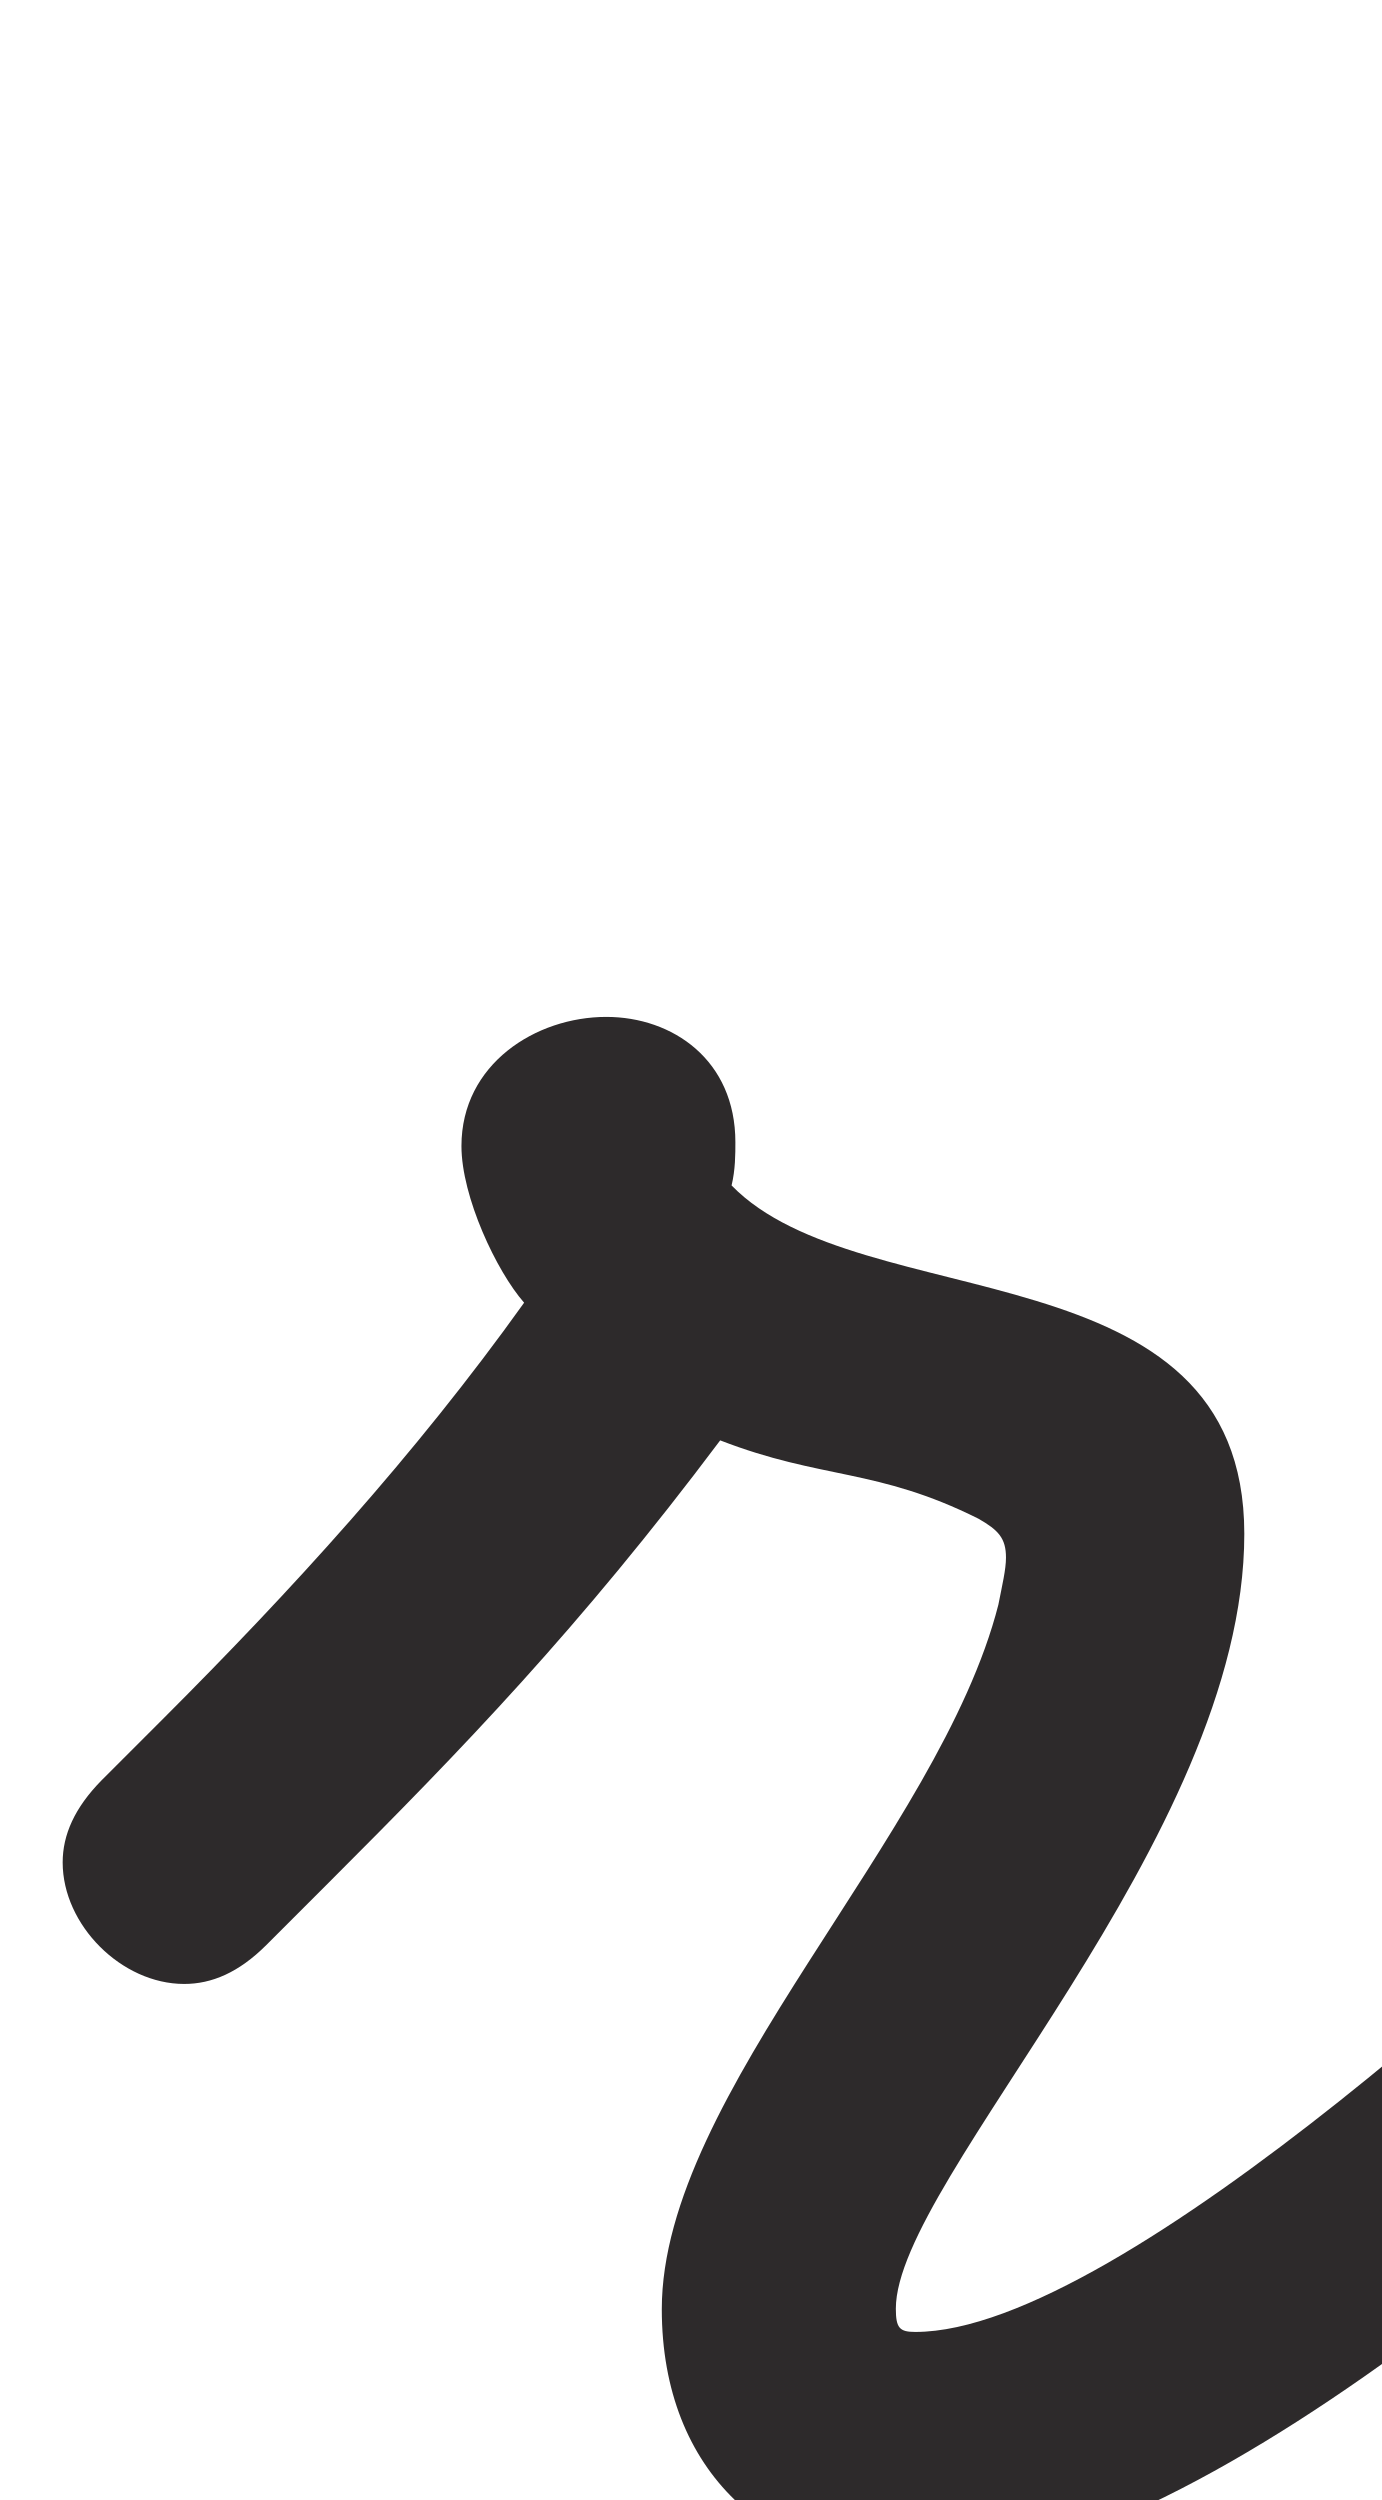
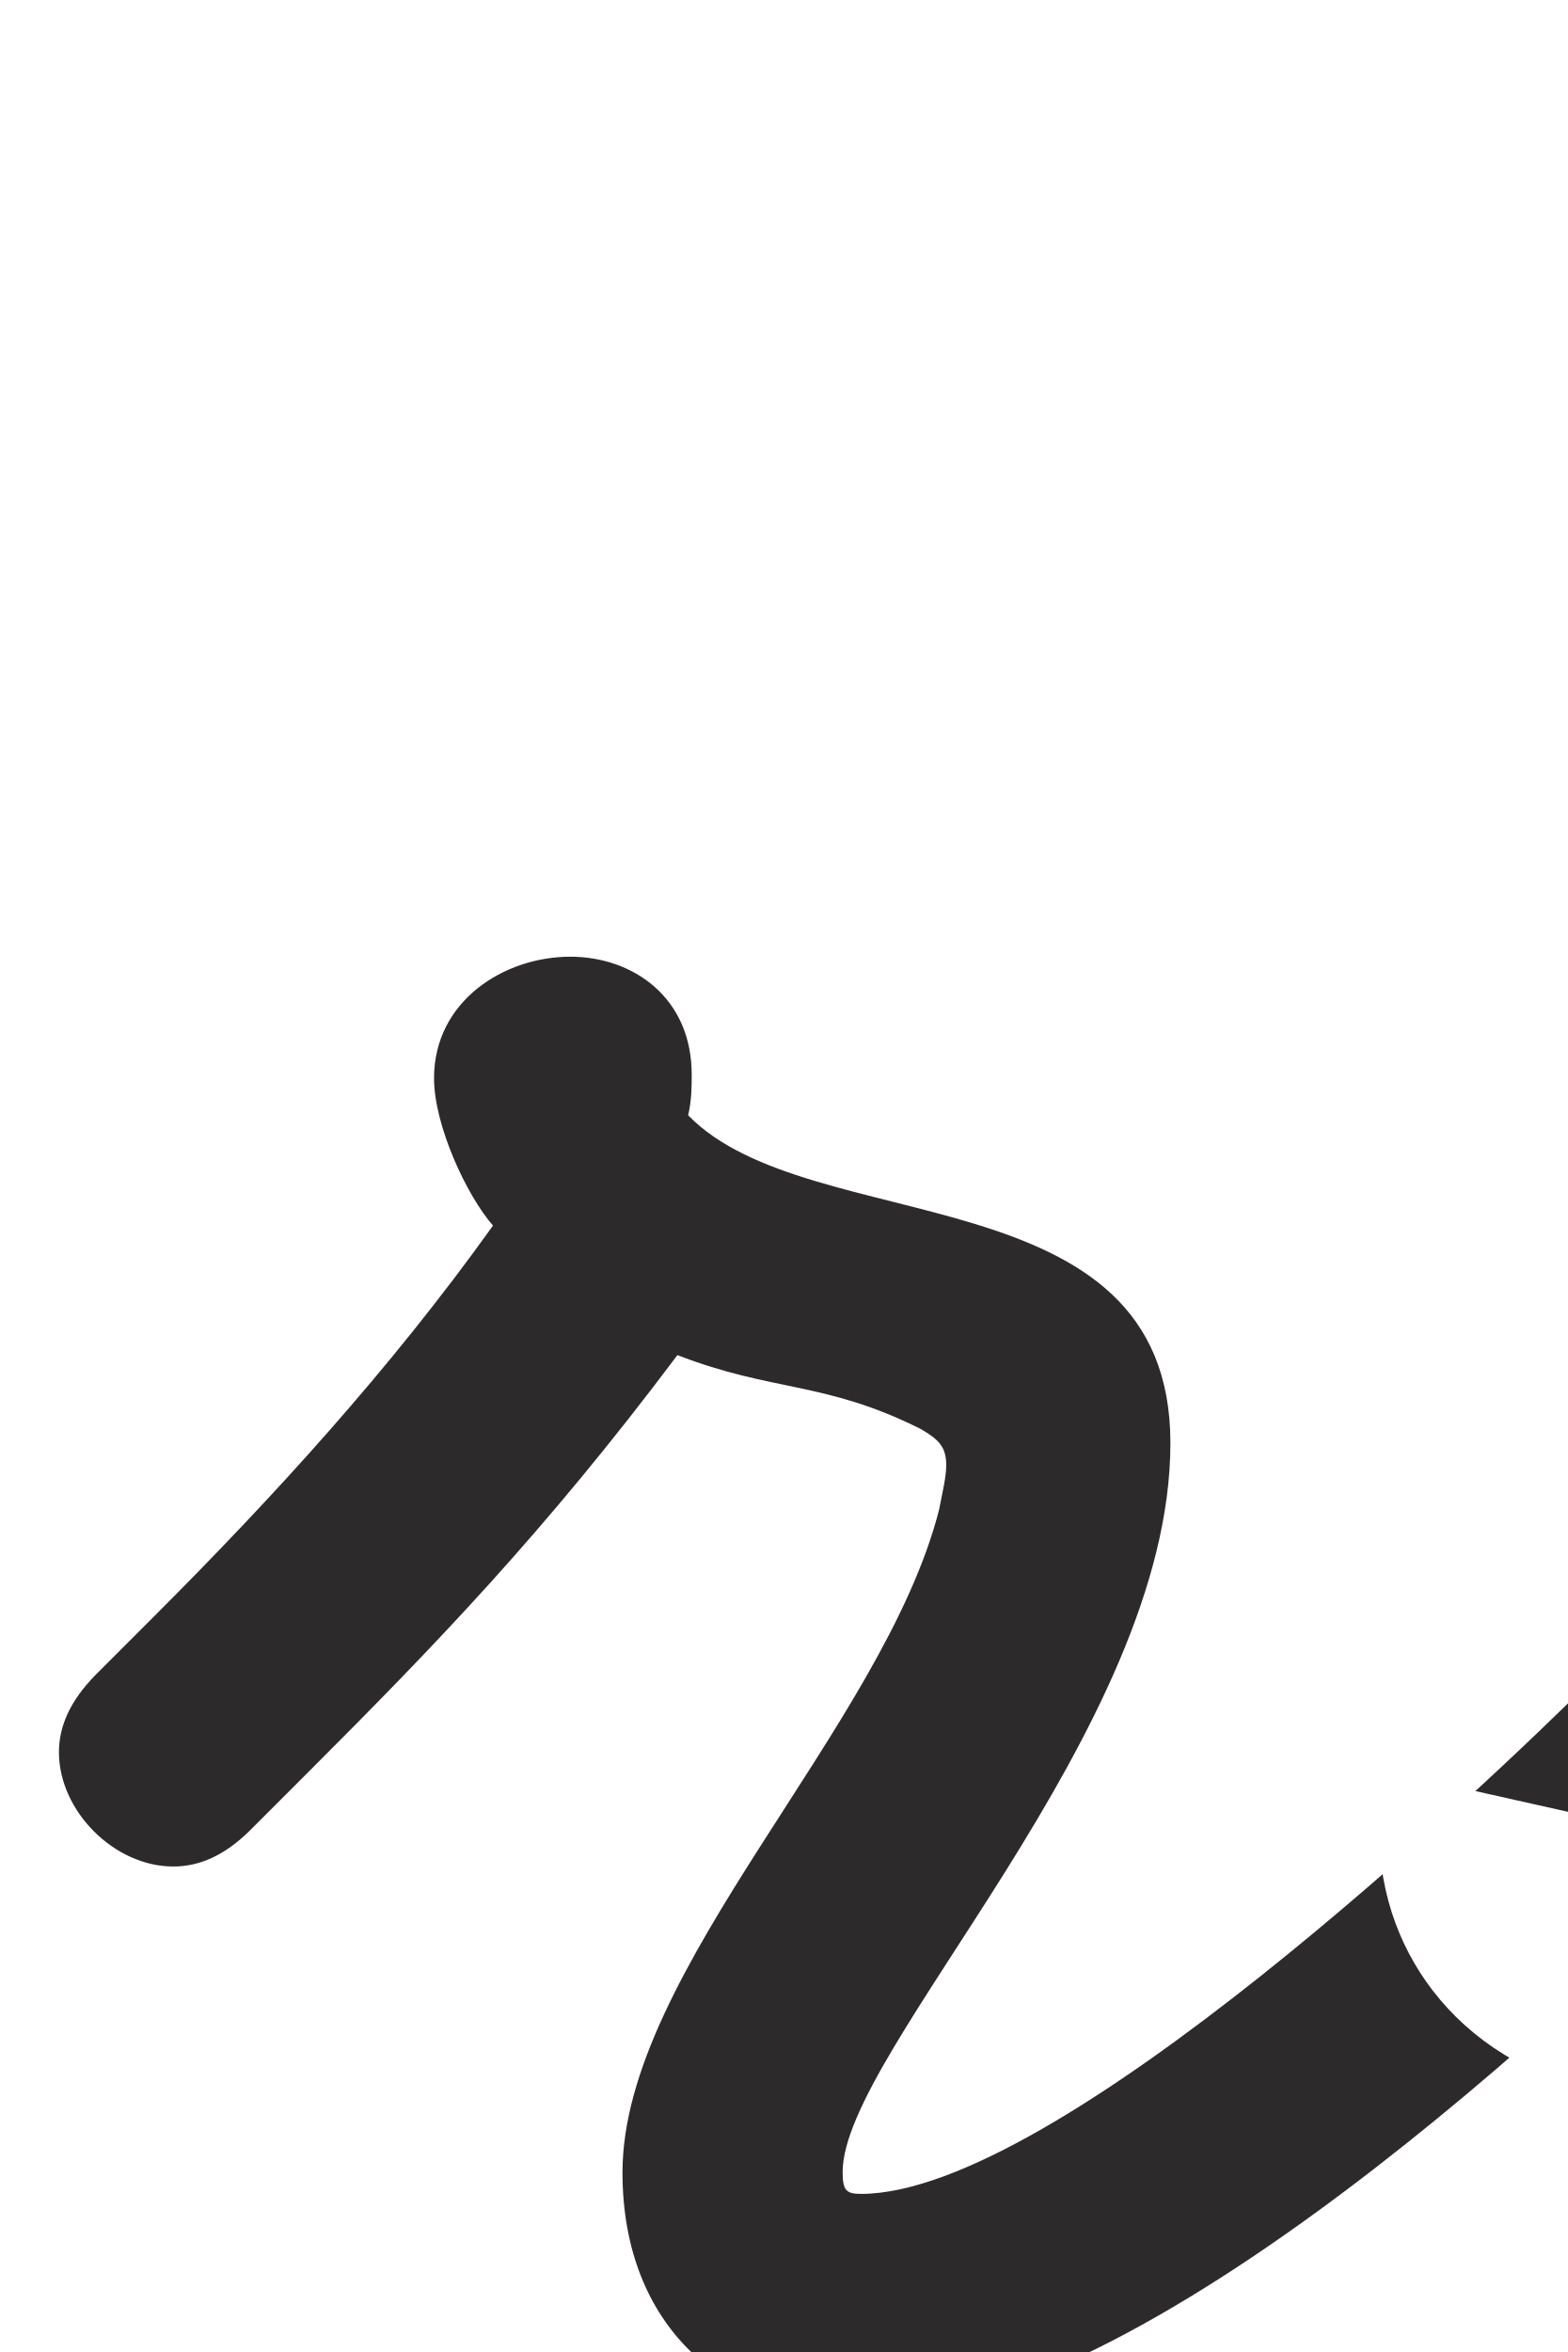
- <svg xmlns="http://www.w3.org/2000/svg" id="b" data-name="Layer 2" viewBox="6.42 -15.33 29.11 52.66" data-tight-x="6.42" data-tight-y="-15.33" data-tight-w="29.11" data-tight-h="52.66">
+ <svg xmlns="http://www.w3.org/2000/svg" id="b" data-name="Layer 2" viewBox="6.42 -15.33 35.11 52.66" data-tight-x="6.42" data-tight-y="-15.33" data-tight-w="35.11" data-tight-h="52.66">
  <defs>
    <style>
      .f, .g {
        fill: none;
      }

      .h {
        clip-path: url(#e);
      }

      .g {
        stroke: #2d2a2b;
        stroke-miterlimit: 10;
        stroke-width: 17px;
      }
    </style>
    <clipPath id="e">
      <path class="f" d="M46.99,24.32l-1.32,1.32c-4.04,4.04-13.6,13.11-19.95,13.11-3.05,0-5.36-1.98-5.36-5.44,0-4.53,5.85-9.97,7.09-14.84.08-.41.16-.74.16-.99,0-.41-.16-.58-.58-.82-2.14-1.07-3.3-.82-5.44-1.65-2.97,3.96-5.44,6.51-8.24,9.31l-1.32,1.32c-.58.58-1.15.82-1.73.82-1.32,0-2.56-1.24-2.56-2.56,0-.58.25-1.15.82-1.73l1.32-1.32c2.64-2.64,5.28-5.52,7.58-8.74-.58-.66-1.32-2.23-1.32-3.3,0-1.73,1.57-2.72,3.05-2.72,1.4,0,2.72.91,2.72,2.64,0,.25,0,.58-.08.91,2.72,2.8,10.8,1.24,10.8,7.34,0,6.43-7.34,13.6-7.34,16.32,0,.41.08.49.41.49,4.37,0,13.93-9.07,16.48-11.62l1.32-1.32c.58-.58,1.15-.82,1.73-.82,1.32,0,2.56,1.24,2.56,2.56,0,.58-.25,1.15-.82,1.73Z" />
    </clipPath>
  </defs>
  <g id="c" data-name="Layer 1">
    <g id="d" data-name="r">
      <g class="h">
        <path class="g" d="M4.92,27.93c6.8-4.83,12.51-11.19,16.58-18.46-.94-1.13-2.81-1.3-3.94-.36-1.51,3.05,2.08,6.29,5.42,6.92s7.1.16,9.86,2.15c-5.84,4.04-10.48,9.78-13.21,16.34-.5,1.2-.94,2.55-.52,3.77.62,1.8,2.93,2.54,4.78,2.08s3.34-1.8,4.74-3.09c5.12-4.7,10.25-9.4,15.37-14.1,1.22.36,2.03,1.75,1.75,3" />
      </g>
    </g>
  </g>
</svg>
